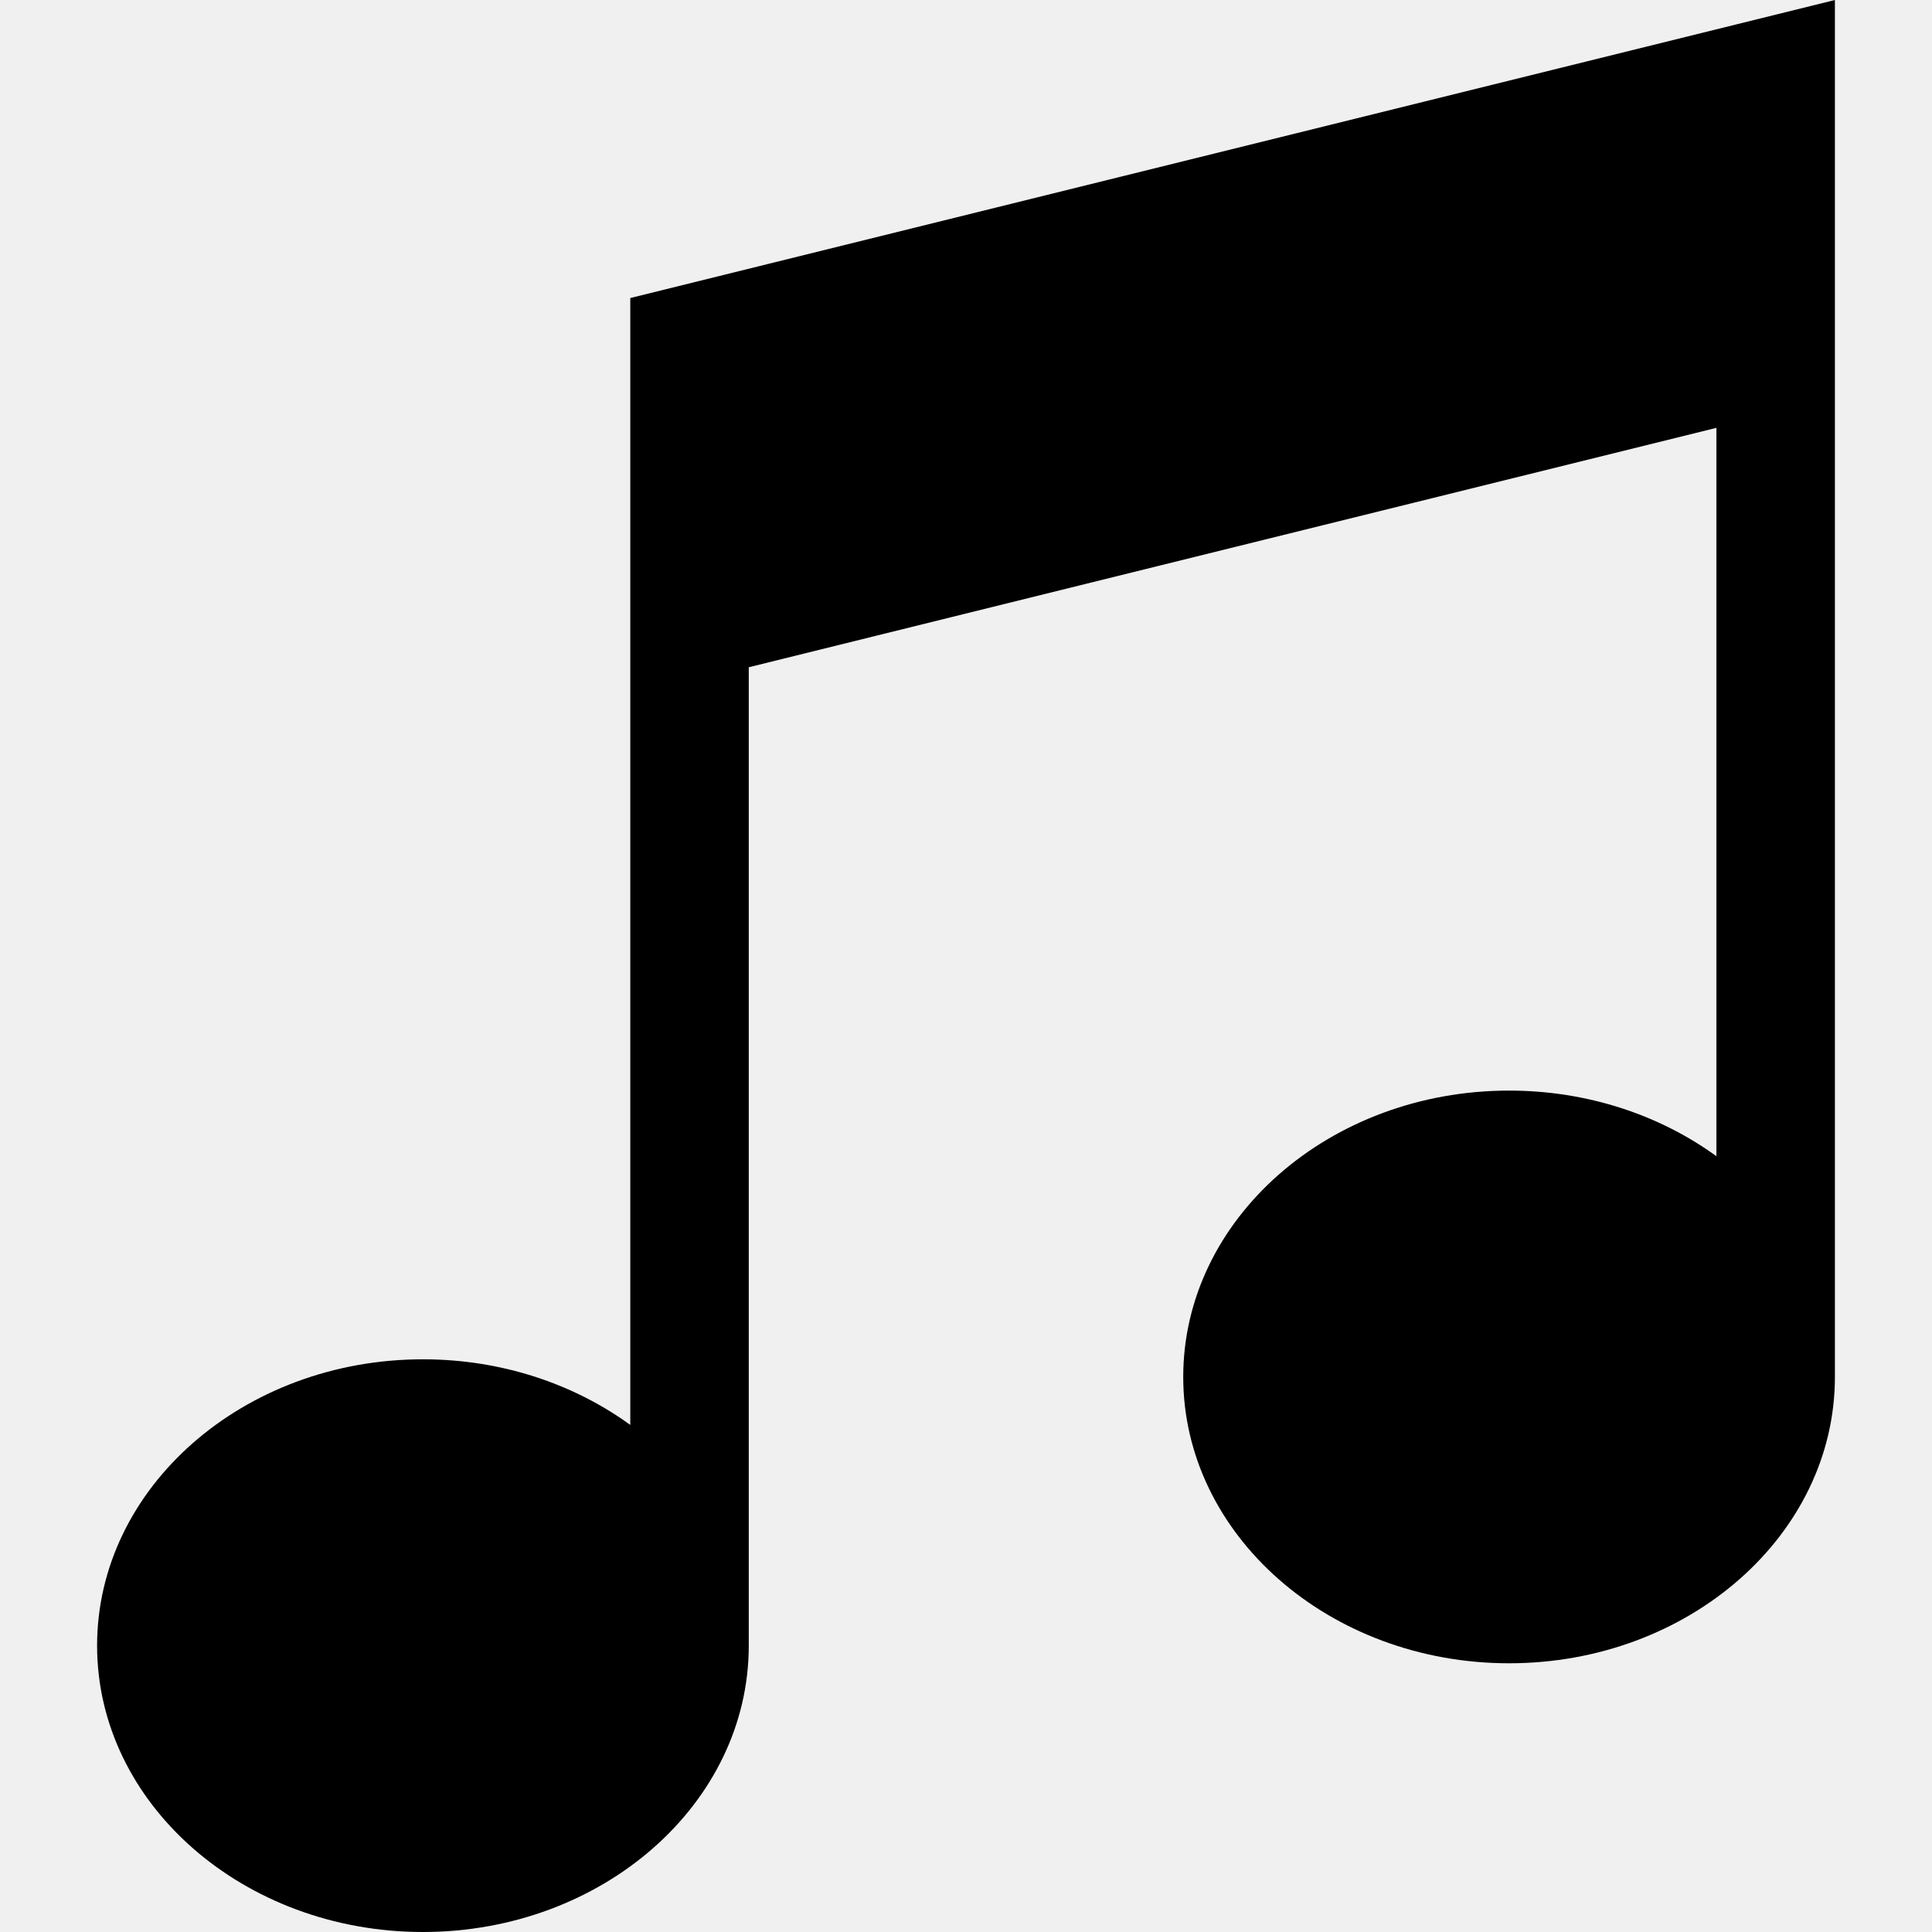
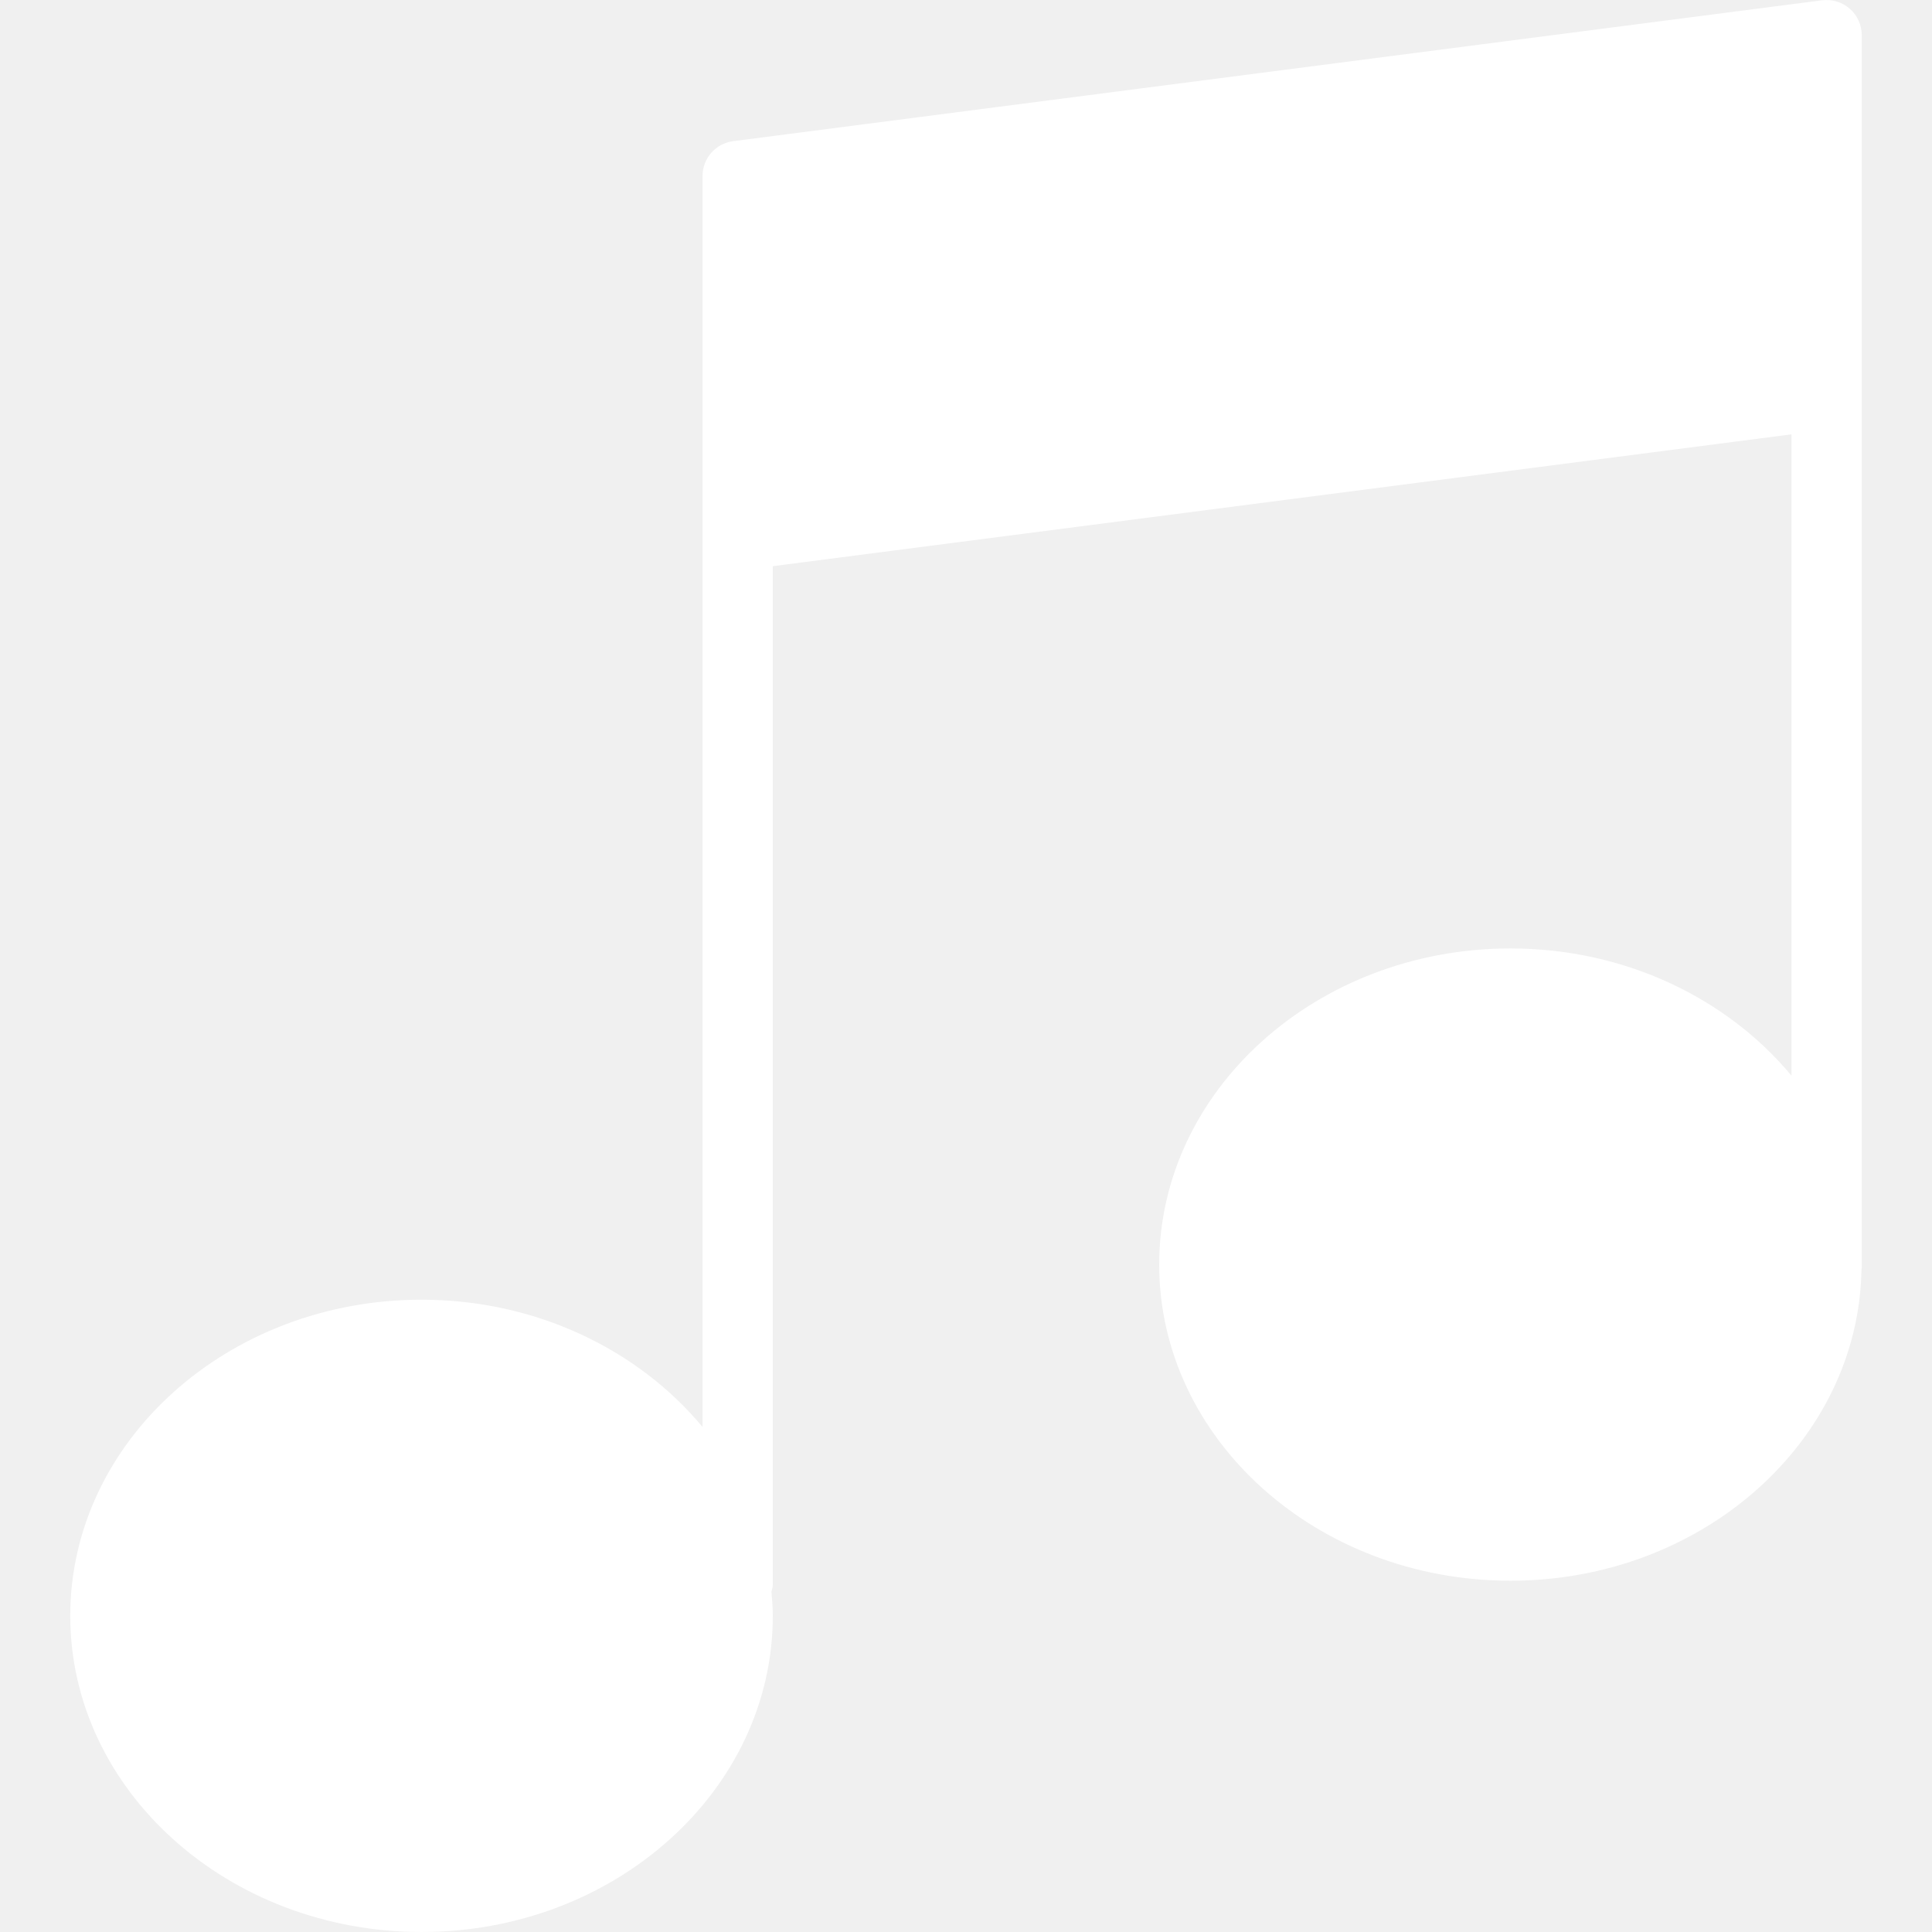
- <svg xmlns="http://www.w3.org/2000/svg" version="1.1" id="Layer_1" x="0px" y="0px" viewBox="0 0 489.164 489.164" style="enable-background:new 0 0 489.164 489.164;" xml:space="preserve">
-   <path d="M159.582,75.459v285.32c-14.274-10.374-32.573-16.616-52.5-16.616c-45.491,0-82.5,32.523-82.5,72.5s37.009,72.5,82.5,72.5  s82.5-32.523,82.5-72.5V168.942l245-60.615v184.416c-14.274-10.374-32.573-16.616-52.5-16.616c-45.491,0-82.5,32.523-82.5,72.5  s37.009,72.5,82.5,72.5s82.5-32.523,82.5-72.5V0L159.582,75.459z" />
+ <svg xmlns="http://www.w3.org/2000/svg" version="1.1" id="Capa_1" x="0px" y="0px" viewBox="0 0 55 55" style="enable-background:new 0 0 55 55;" xml:space="preserve" width="512px" height="512px">
+   <path d="M52.66,0.249c-0.216-0.189-0.501-0.275-0.789-0.241l-31,4.011C20.373,4.084,20,4.507,20,5.01v6.017v4.212v25.384  C18.174,38.428,15.273,37,12,37c-5.514,0-10,4.037-10,9s4.486,9,10,9s10-4.037,10-9c0-0.232-0.019-0.46-0.039-0.687  C21.974,45.248,22,45.189,22,45.121V16.118l29-3.753v18.257C49.174,28.428,46.273,27,43,27c-5.514,0-10,4.037-10,9s4.486,9,10,9  c5.464,0,9.913-3.966,9.993-8.867c0-0.013,0.007-0.024,0.007-0.037V11.227V7.016V1C53,0.712,52.876,0.438,52.66,0.249z" fill="#FFFFFF" />
  <g>
</g>
  <g>
</g>
  <g>
</g>
  <g>
</g>
  <g>
</g>
  <g>
</g>
  <g>
</g>
  <g>
</g>
  <g>
</g>
  <g>
</g>
  <g>
</g>
  <g>
</g>
  <g>
</g>
  <g>
</g>
  <g>
</g>
</svg>
